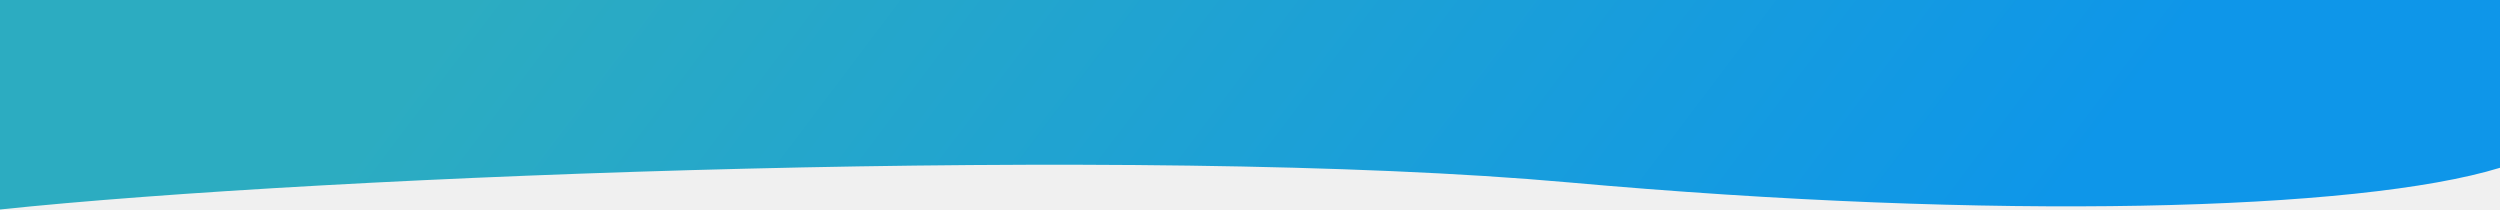
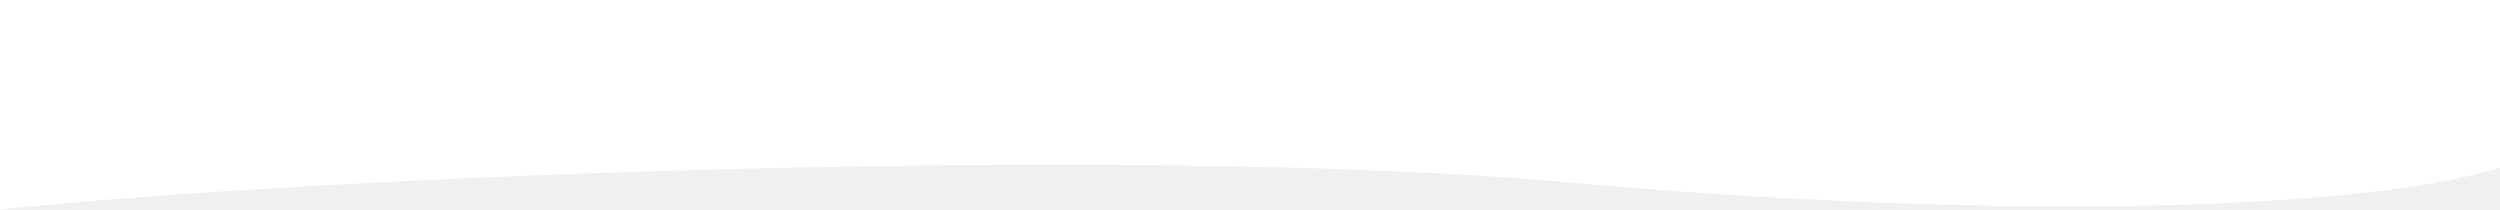
<svg xmlns="http://www.w3.org/2000/svg" width="1920" height="161" viewBox="0 0 1920 161" fill="none">
-   <path d="M1920 0H-1V161C249.958 134.426 876.957 110.66 1204.63 140.07C1532.3 169.479 1811.28 162.168 1920 128.858V0Z" fill="url(#paint0_linear_25_439)" />
-   <defs>
-     <linearGradient id="paint0_linear_25_439" x1="351.063" y1="5.568" x2="1208.44" y2="652.33" gradientUnits="userSpaceOnUse">
-       <stop stop-color="#2CACC1" />
-       <stop offset="1" stop-color="#0E96E9" />
-     </linearGradient>
-   </defs>
+   <path d="M1920 0H-1V161C249.958 134.426 876.957 110.66 1204.63 140.07C1532.3 169.479 1811.28 162.168 1920 128.858V0Z" fill="white" />
</svg>
